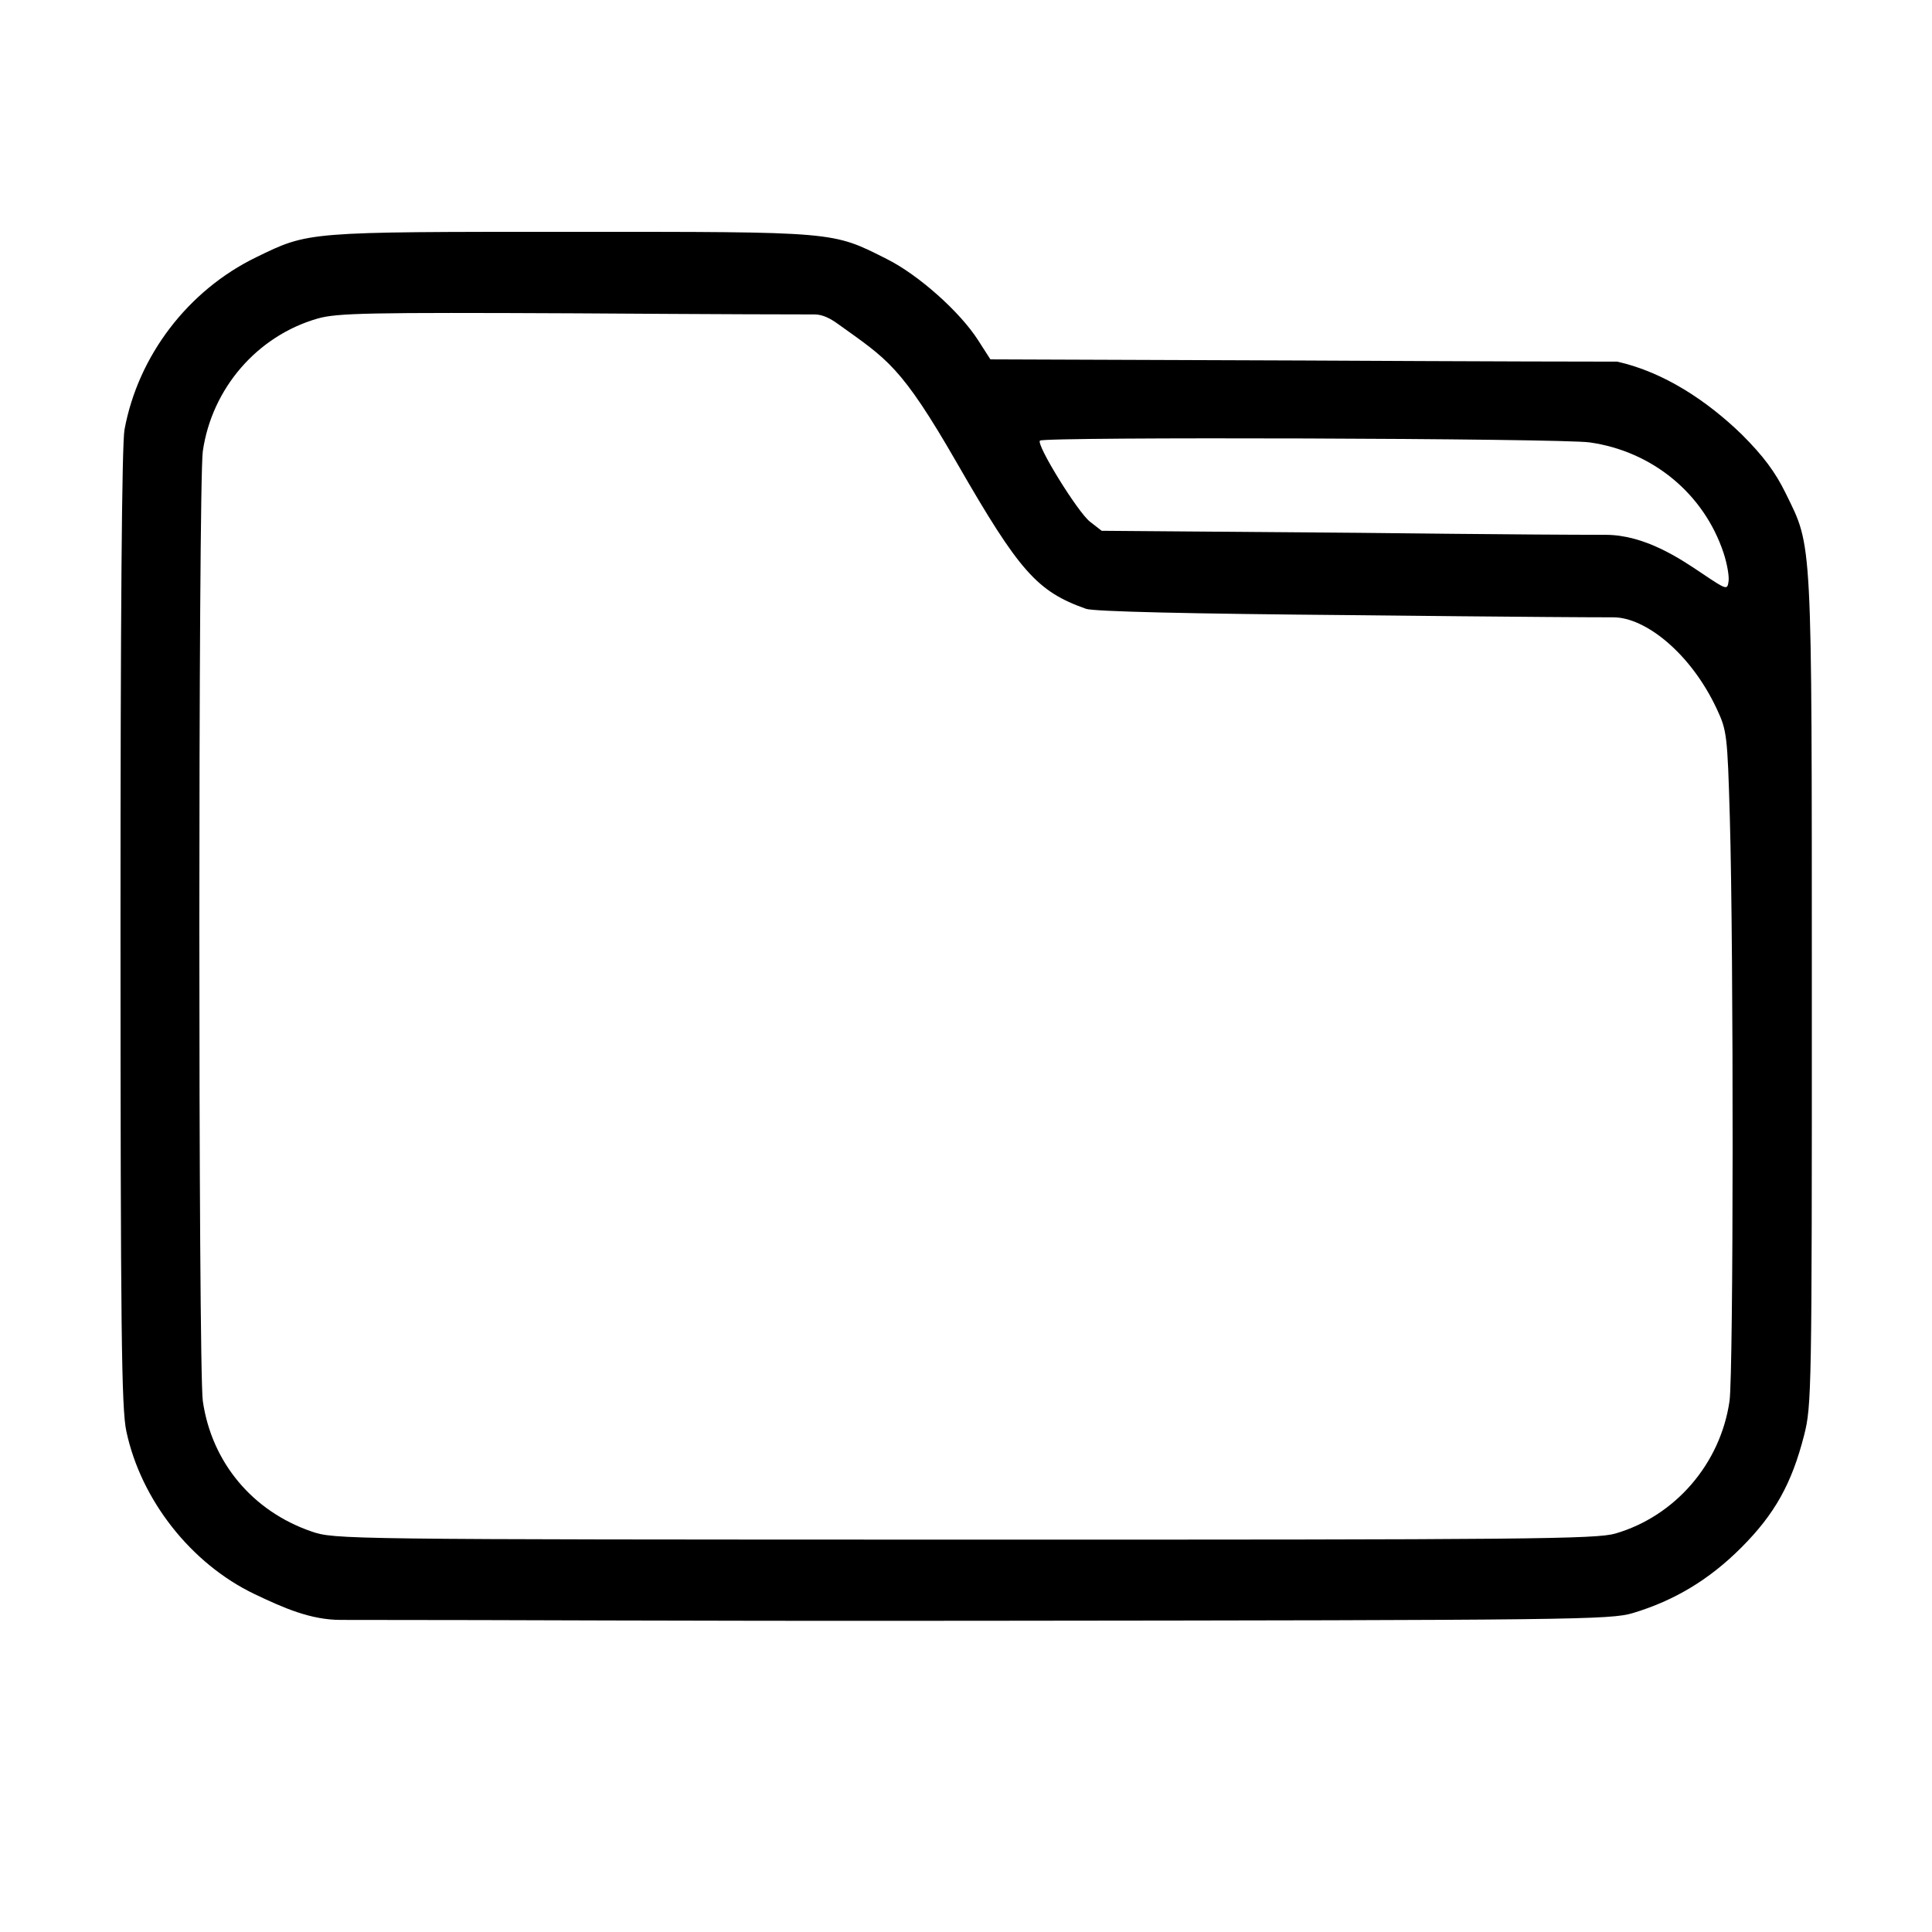
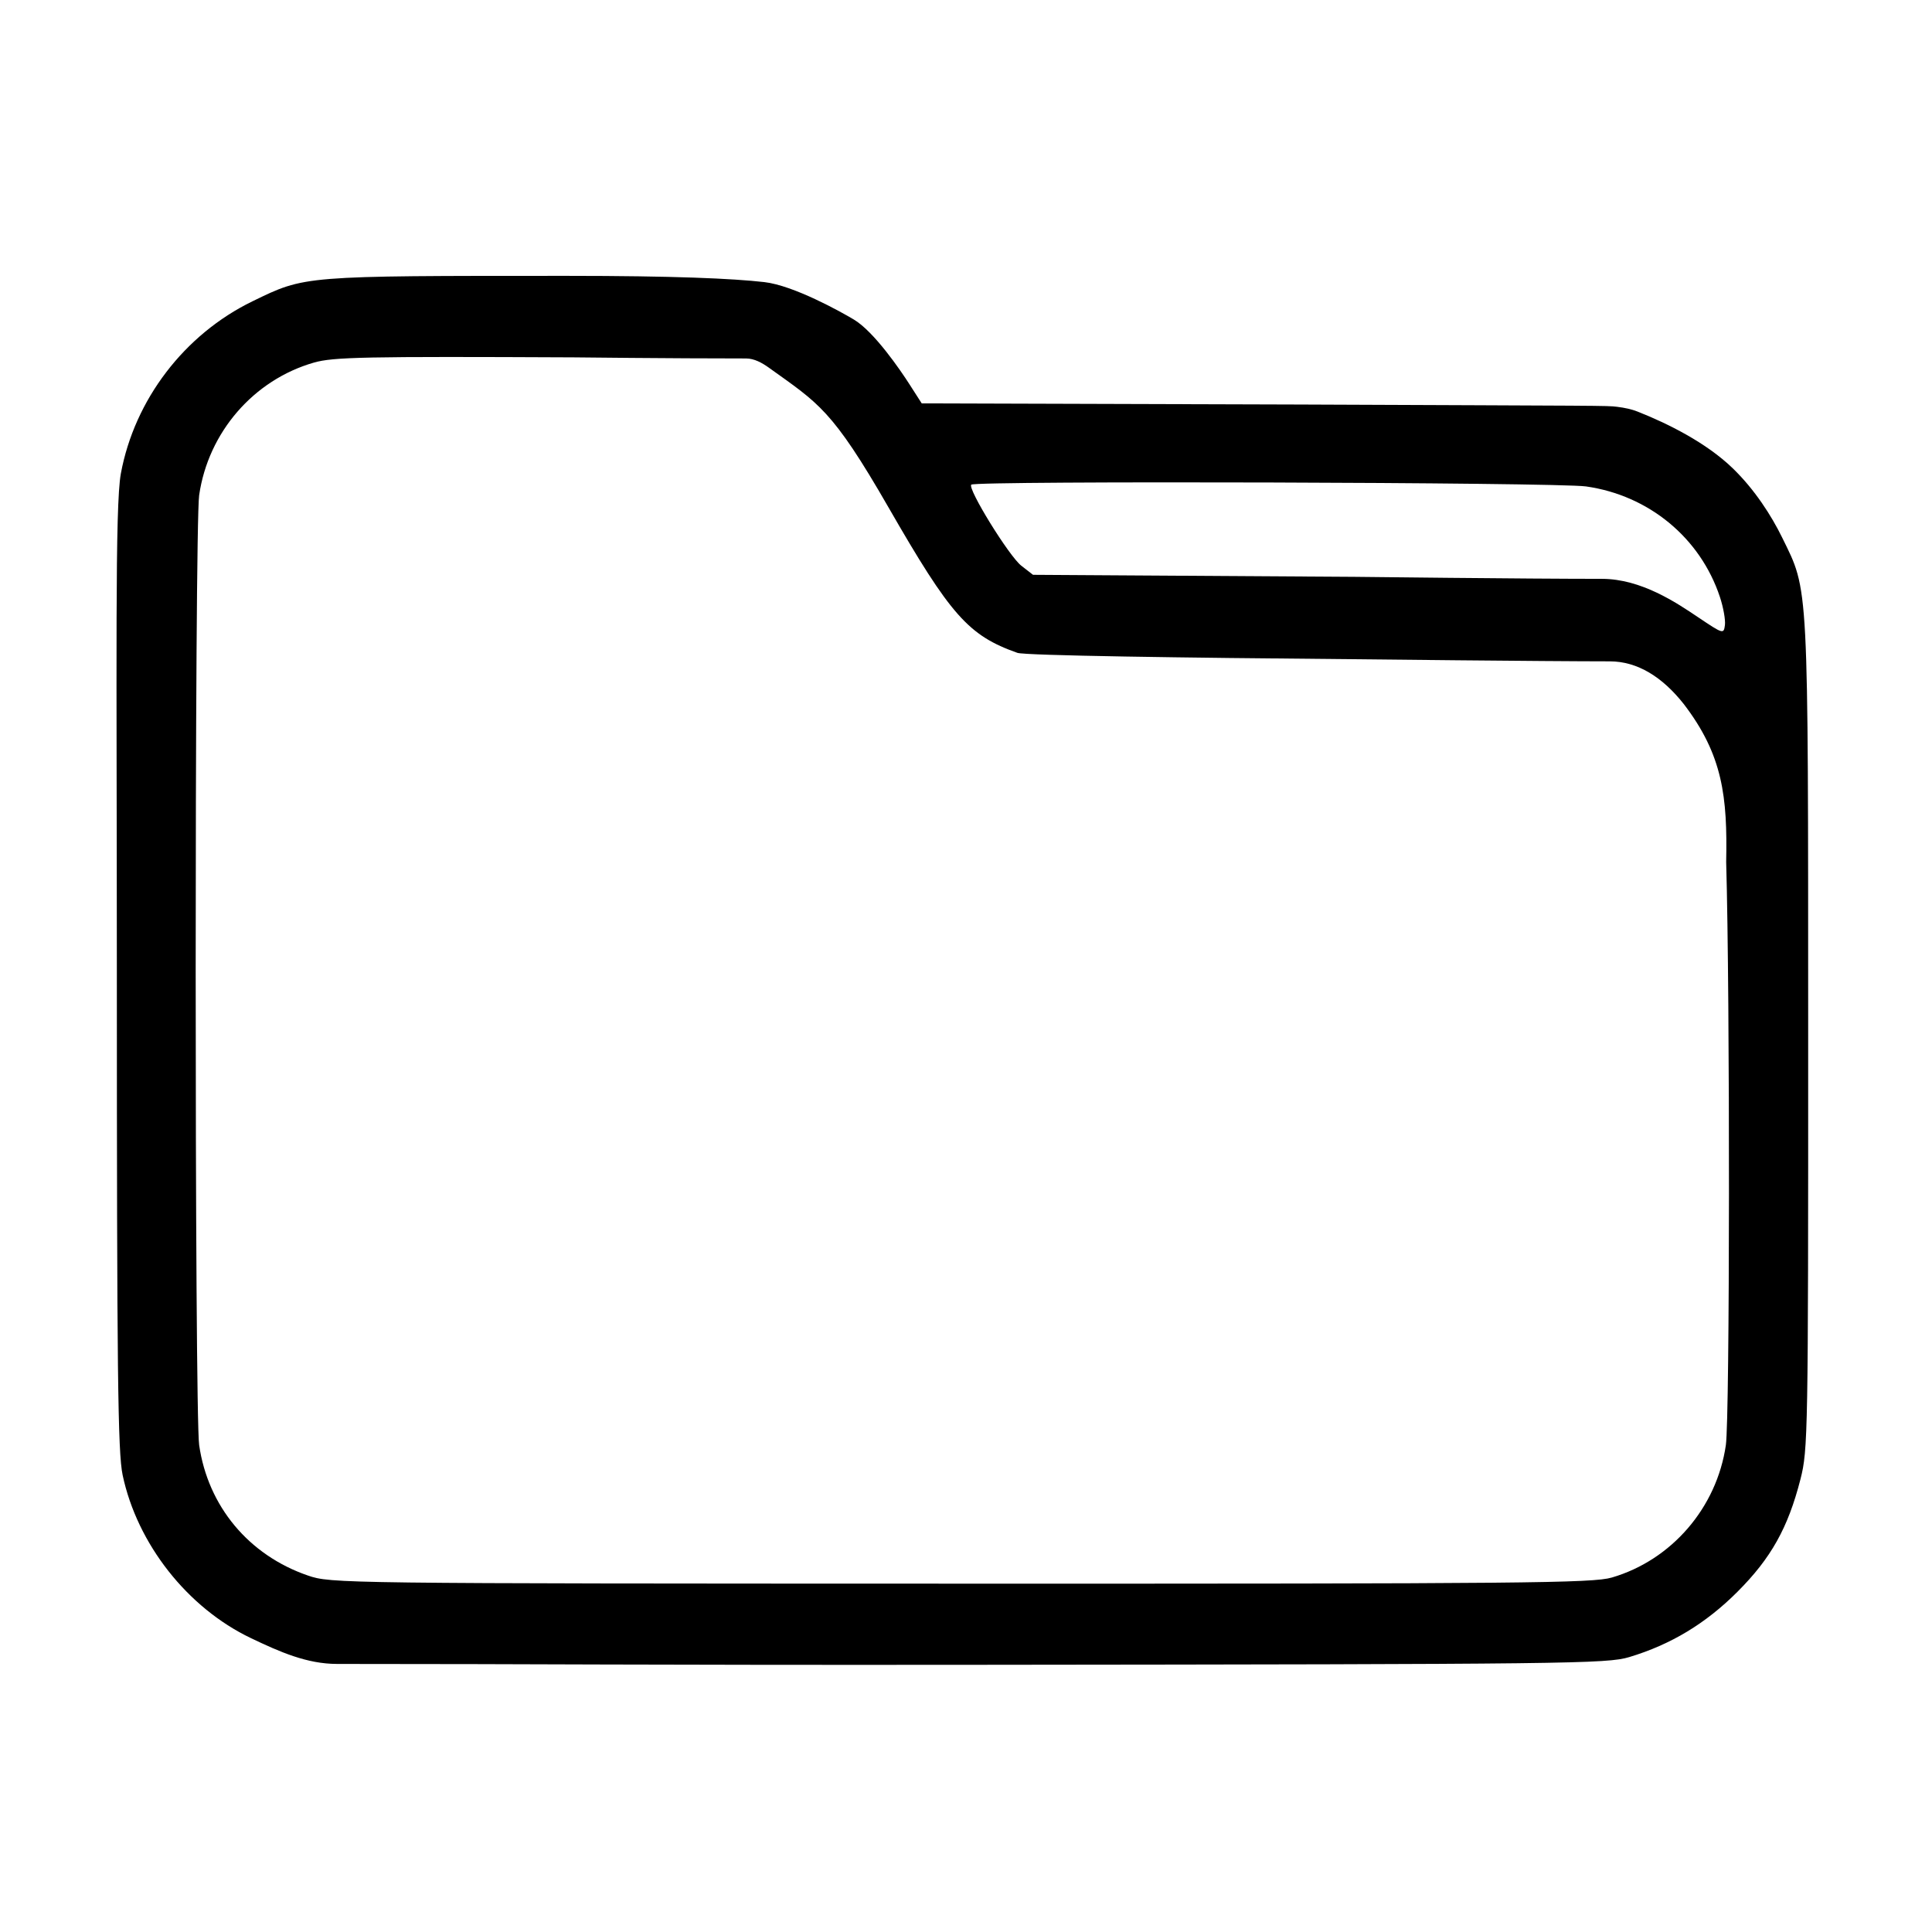
<svg xmlns="http://www.w3.org/2000/svg" version="1.1" id="svg1" width="800" height="800" viewBox="0 0 800 800">
  <defs id="defs1" />
-   <path style="fill:#000000;stroke-width:1.629" d="m 141.086,670.769 c -12.426,0 -23.633,-4.931 -35.709,-10.705 -26.258,-12.554 -47.038,-38.974 -53.078,-67.485 -2,-9.44 -2.376,-42.059 -2.399,-208.388 -0.018,-129.012 0.554,-200.349 1.657,-206.312 5.658,-30.608 26.319,-57.652 54.51,-71.35 21.933,-10.658 20.385,-10.533 130.307,-10.533 110.61,0 108.038,-0.223 130.986,11.334 13.014,6.554 30.079,21.741 37.602,33.465 l 5.14,8.01 129.771,0.471 c 0,0 88.459,0.471 129.771,0.471 19.461,4.343 37.309,16.343 51.456,30.022 9.037,9.01 13.974,15.616 18.345,24.544 11.103,22.676 10.766,16.245 10.797,206.194 0.027,165.392 -0.081,171.601 -3.201,183.801 -5.142,20.104 -12.177,32.674 -26.062,46.566 -13.156,13.162 -27.567,21.862 -44.82,27.057 -9.233,2.78 -24.185,2.957 -270.386,3.198 -143.337,0.14 -178.727,-0.359 -264.685,-0.359 z m 527.853,-35.774 c 24.789,-7.249 43.472,-28.95 47.217,-54.843 1.648,-11.394 1.742,-186.095 0.131,-241.461 -1.002,-34.419 -1.217,-36.204 -5.432,-45.204 -10.788,-23.034 -29.558,-37.866 -42.766,-37.866 -26.265,0 -106.727,-0.89 -106.727,-0.89 -69.383,-0.579 -108.453,-1.5 -111.66,-2.633 -20.263,-7.16 -27.614,-15.46 -53.39,-60.276 -23.392,-40.671 -28.921,-43.01 -49.531,-57.818 -2.751,-1.976 -6.035,-3.803 -9.422,-3.803 -31.639,0 -98.366,-0.456 -98.366,-0.456 -86.503,-0.401 -99.468,-0.14 -107.503,2.168 -24.967,7.172 -43.742,28.87 -47.507,54.903 -1.919,13.269 -1.919,380.066 0,393.336 3.666,25.35 20.533,45.585 45.014,54.004 9.543,3.282 12.41,3.317 270.37,3.371 233.5,0.049 261.649,-0.216 269.572,-2.532 z m 44.742,-406.067 c -8.13,-24.478 -29.441,-42.06 -55.441,-45.741 -12.024,-1.702 -225.963,-2.395 -227.621,-0.737 -1.631,1.631 15.646,29.627 20.717,33.57 l 4.845,3.767 105.916,0.836 c 0,0 71.158,0.836 102.744,0.836 16.34,0 31.053,10.004 39.848,15.914 10.367,6.966 10.57,7.026 11.081,3.254 0.286,-2.113 -0.654,-7.377 -2.088,-11.697 z" id="path1" />
+   <path style="fill:#000000;stroke-width:1.629" d="m 139.57,688.999 c -12.426,0 -23.633,-4.931 -35.709,-10.705 -26.258,-12.554 -47.038,-38.974 -53.078,-67.485 -2,-9.44 -2.376,-42.059 -2.399,-208.388 -0.018,-129.012 -0.825,-192.885 1.657,-206.312 5.658,-30.608 26.319,-57.652 54.51,-71.35 21.933,-10.658 20.385,-10.533 130.307,-10.533 44.075,0 68.566,1.089 81.626,2.585 12.166,1.394 31.73,12.307 37.068,15.499 8.439,5.047 19.334,21.038 22.977,26.715 l 5.14,8.01 156.688,0.471 c 127.594,0.536 126.876,0.41 131.188,0.935 3.279,0.399 6.121,1.035 8.414,1.939 12.787,5.039 28.635,12.99 39.5,23.495 9.174,8.87 16.099,19.741 20.47,28.669 11.103,22.676 10.766,16.245 10.797,206.194 0.027,165.392 -0.081,171.601 -3.201,183.801 -5.142,20.104 -12.177,32.674 -26.062,46.566 -13.156,13.162 -27.567,21.862 -44.82,27.057 -9.233,2.78 -24.185,2.957 -270.386,3.198 -143.337,0.14 -178.727,-0.359 -264.685,-0.359 z m 527.853,-35.774 c 24.789,-7.249 43.472,-28.95 47.217,-54.843 1.648,-11.394 1.742,-186.095 0.131,-241.461 0.547,-26.921 -1.347,-44.271 -17.602,-65.445 -8.781,-11.106 -19.084,-17.625 -30.595,-17.625 -26.265,0 -106.727,-0.89 -106.727,-0.89 -69.383,-0.579 -135.37,-1.5 -138.577,-2.633 -20.263,-7.16 -27.614,-15.46 -53.39,-60.276 -23.392,-40.671 -28.921,-43.01 -49.531,-57.818 -2.751,-1.976 -6.035,-3.803 -9.422,-3.803 -31.639,0 -71.449,-0.456 -71.449,-0.456 -86.503,-0.401 -99.468,-0.14 -107.503,2.168 -24.967,7.172 -43.742,28.87 -47.507,54.903 -1.919,13.269 -1.919,380.066 0,393.336 3.666,25.35 20.533,45.585 45.014,54.004 9.543,3.282 12.41,3.317 270.37,3.371 233.5,0.049 261.649,-0.216 269.572,-2.532 z m 44.742,-406.067 c -8.13,-24.478 -29.441,-42.06 -55.441,-45.741 -12.024,-1.702 -252.88,-2.395 -254.538,-0.737 -1.631,1.631 15.646,29.627 20.717,33.57 l 4.845,3.767 132.833,0.836 c 0,0 71.158,0.836 102.744,0.836 16.34,0 31.053,10.004 39.848,15.914 10.367,6.966 10.57,7.026 11.081,3.254 0.286,-2.113 -0.654,-7.377 -2.088,-11.697 z" id="path1-1" />
</svg>
